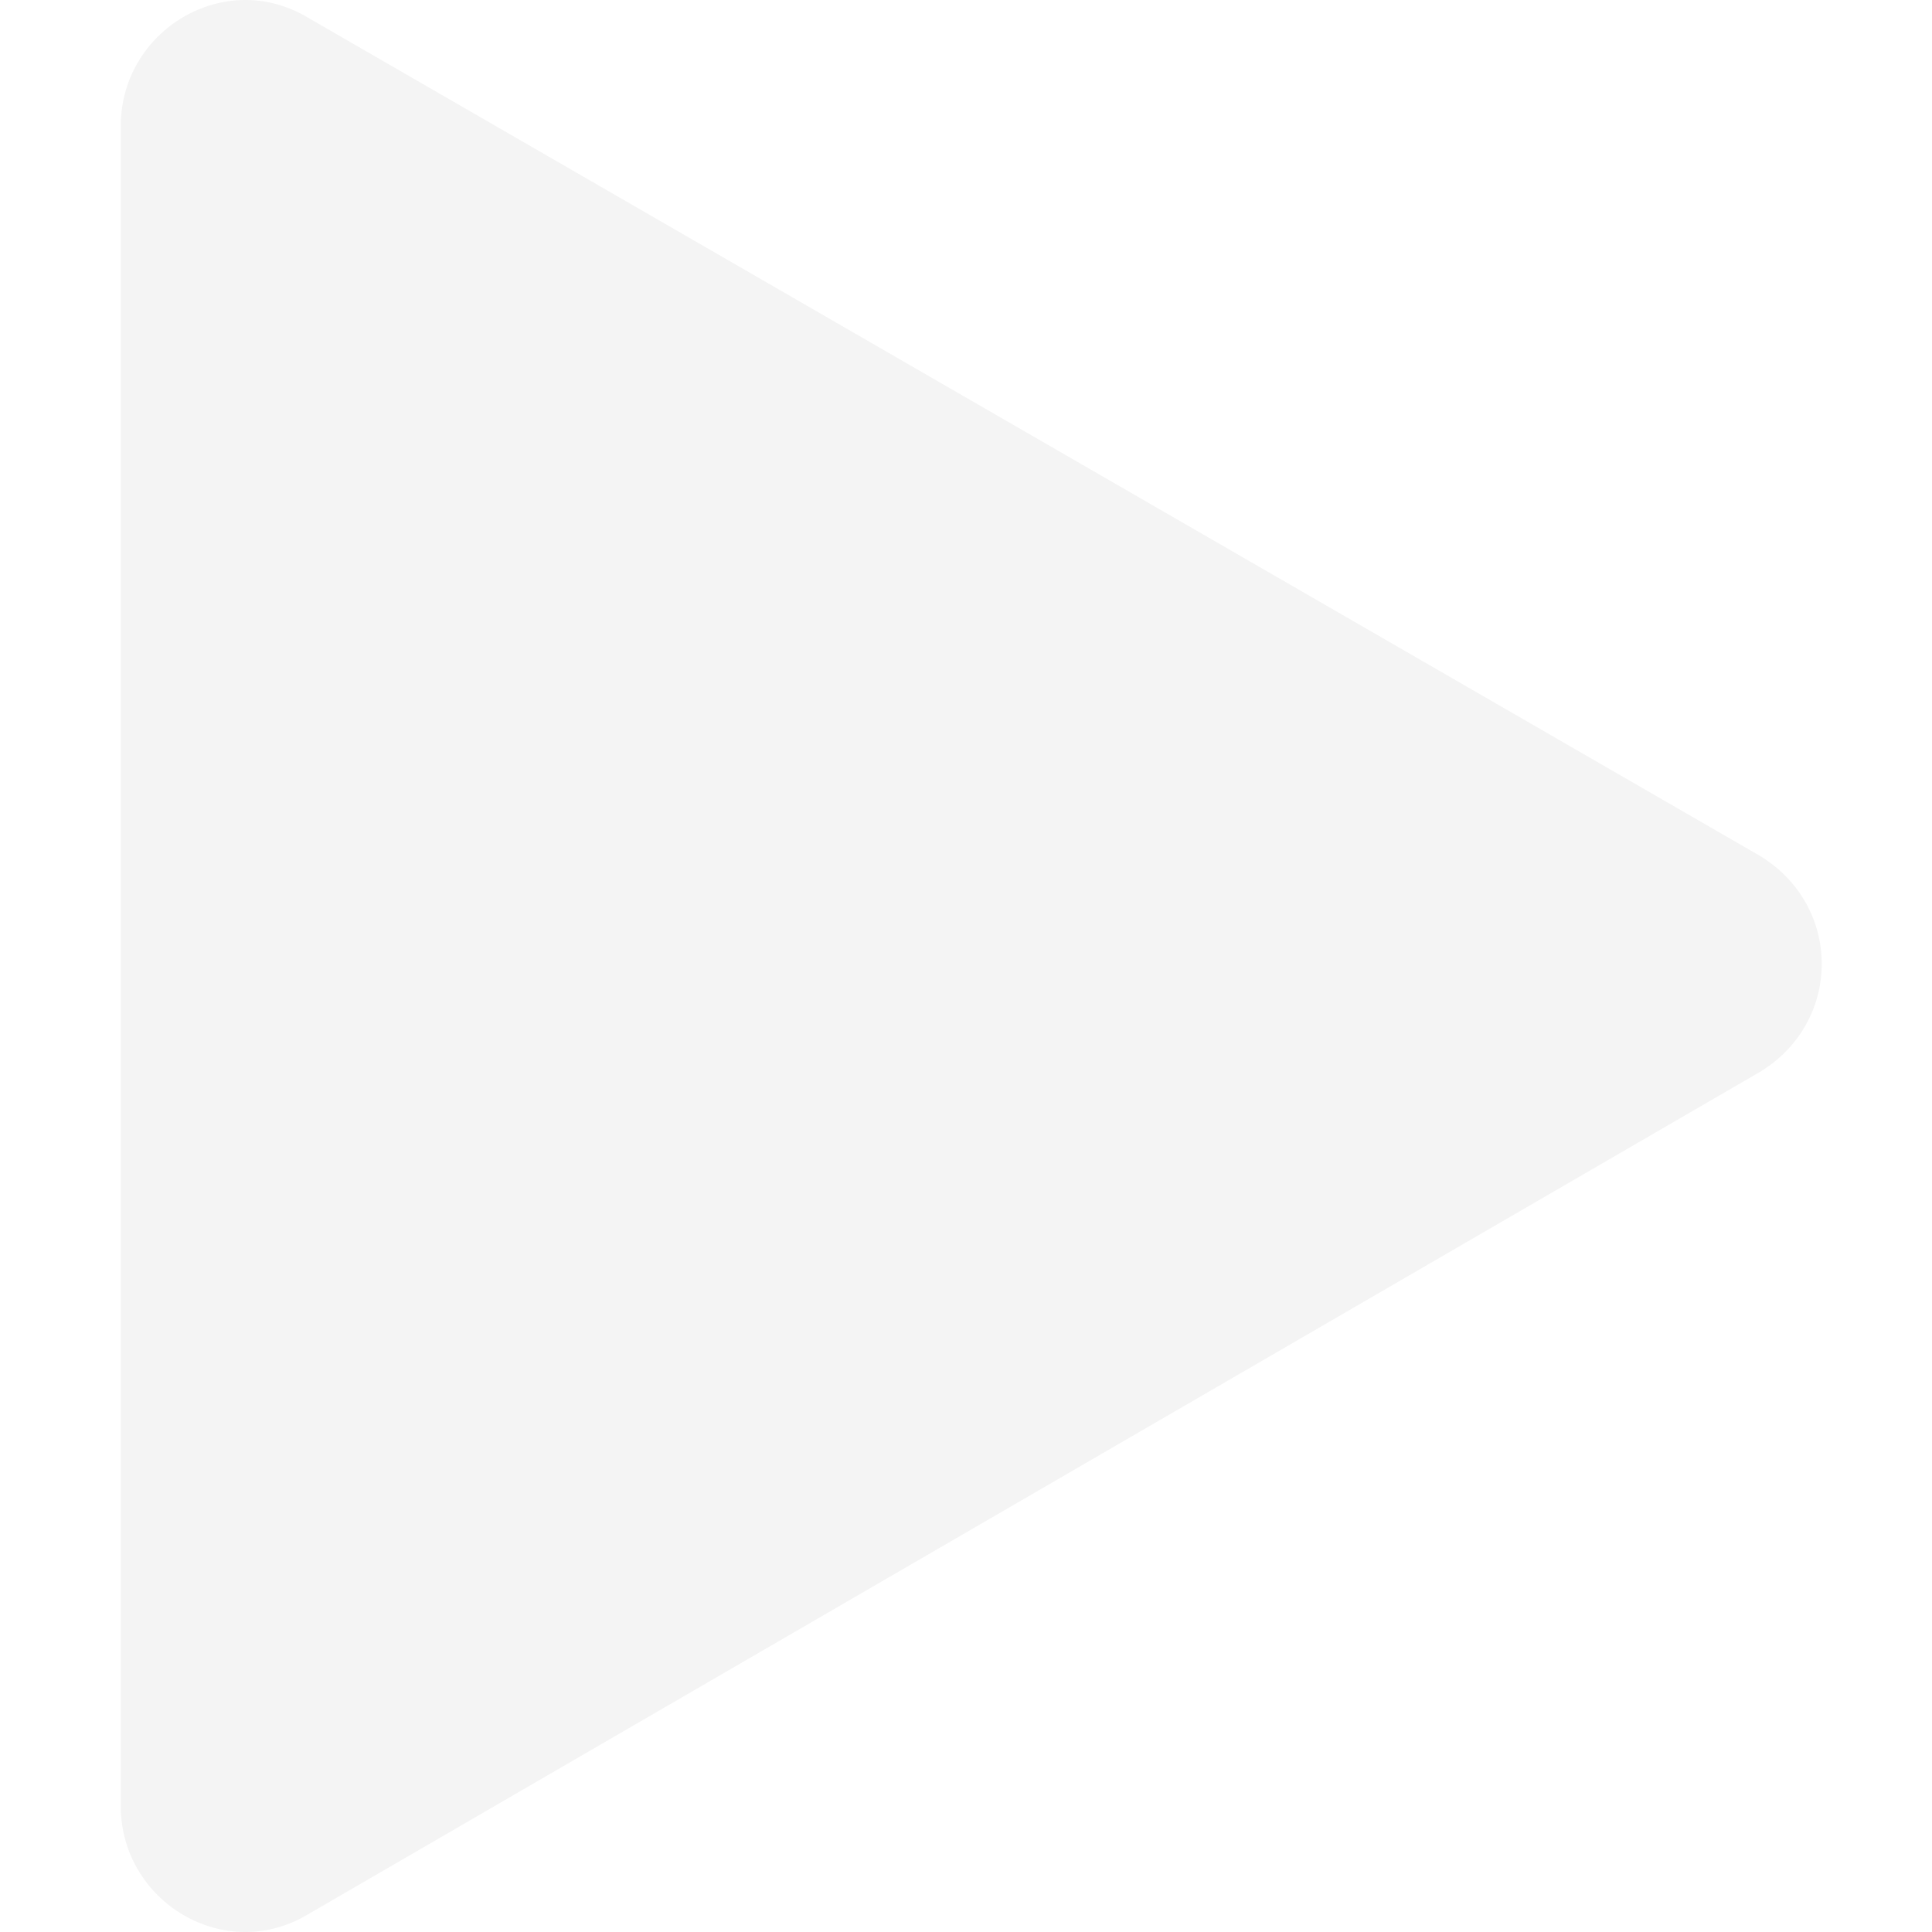
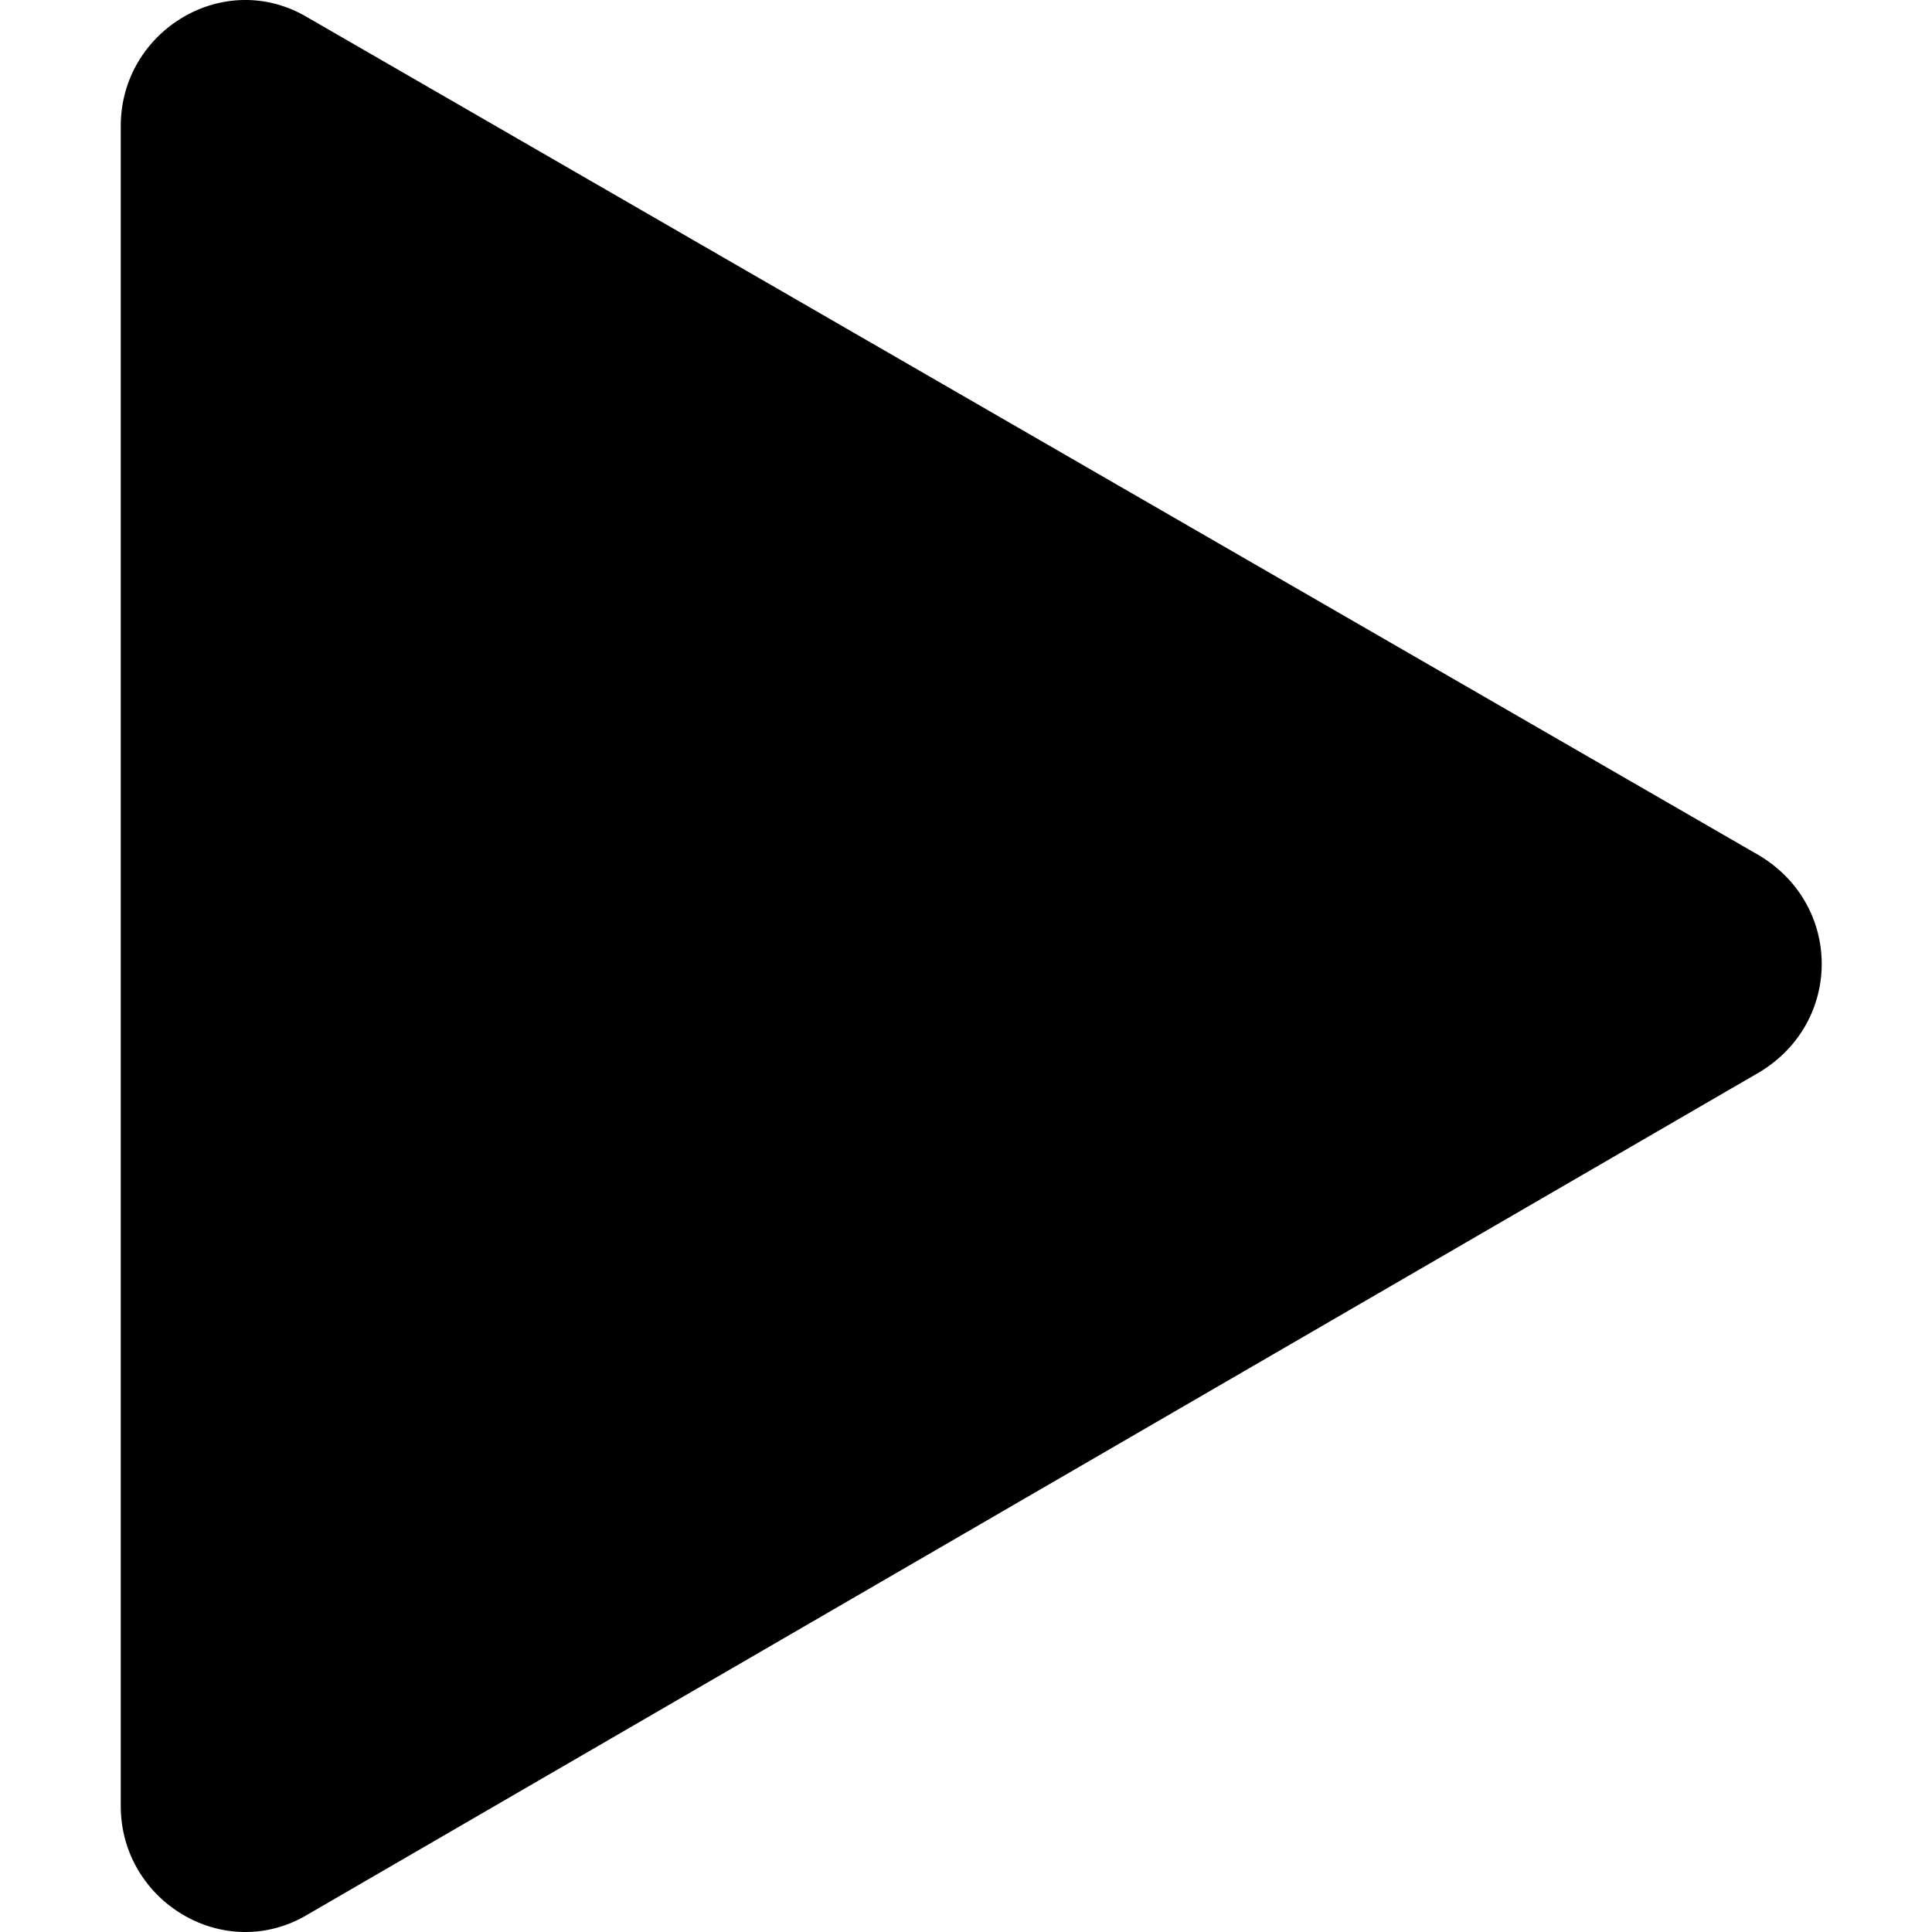
<svg xmlns="http://www.w3.org/2000/svg" width="16" height="16" viewBox="0 0 16 16" fill="none">
-   <path d="M14.57 7.085L2.55 0.146C1.861 -0.268 1 0.25 1 1.044V14.956C1 15.75 1.861 16.268 2.55 15.854L14.57 8.88C15.259 8.466 15.259 7.499 14.57 7.085Z" fill="#F4F4F4" />
+   <path d="M14.57 7.085L2.55 0.146C1.861 -0.268 1 0.25 1 1.044V14.956C1 15.75 1.861 16.268 2.55 15.854L14.57 8.88C15.259 8.466 15.259 7.499 14.57 7.085Z" fill="currentColor" />
</svg>
